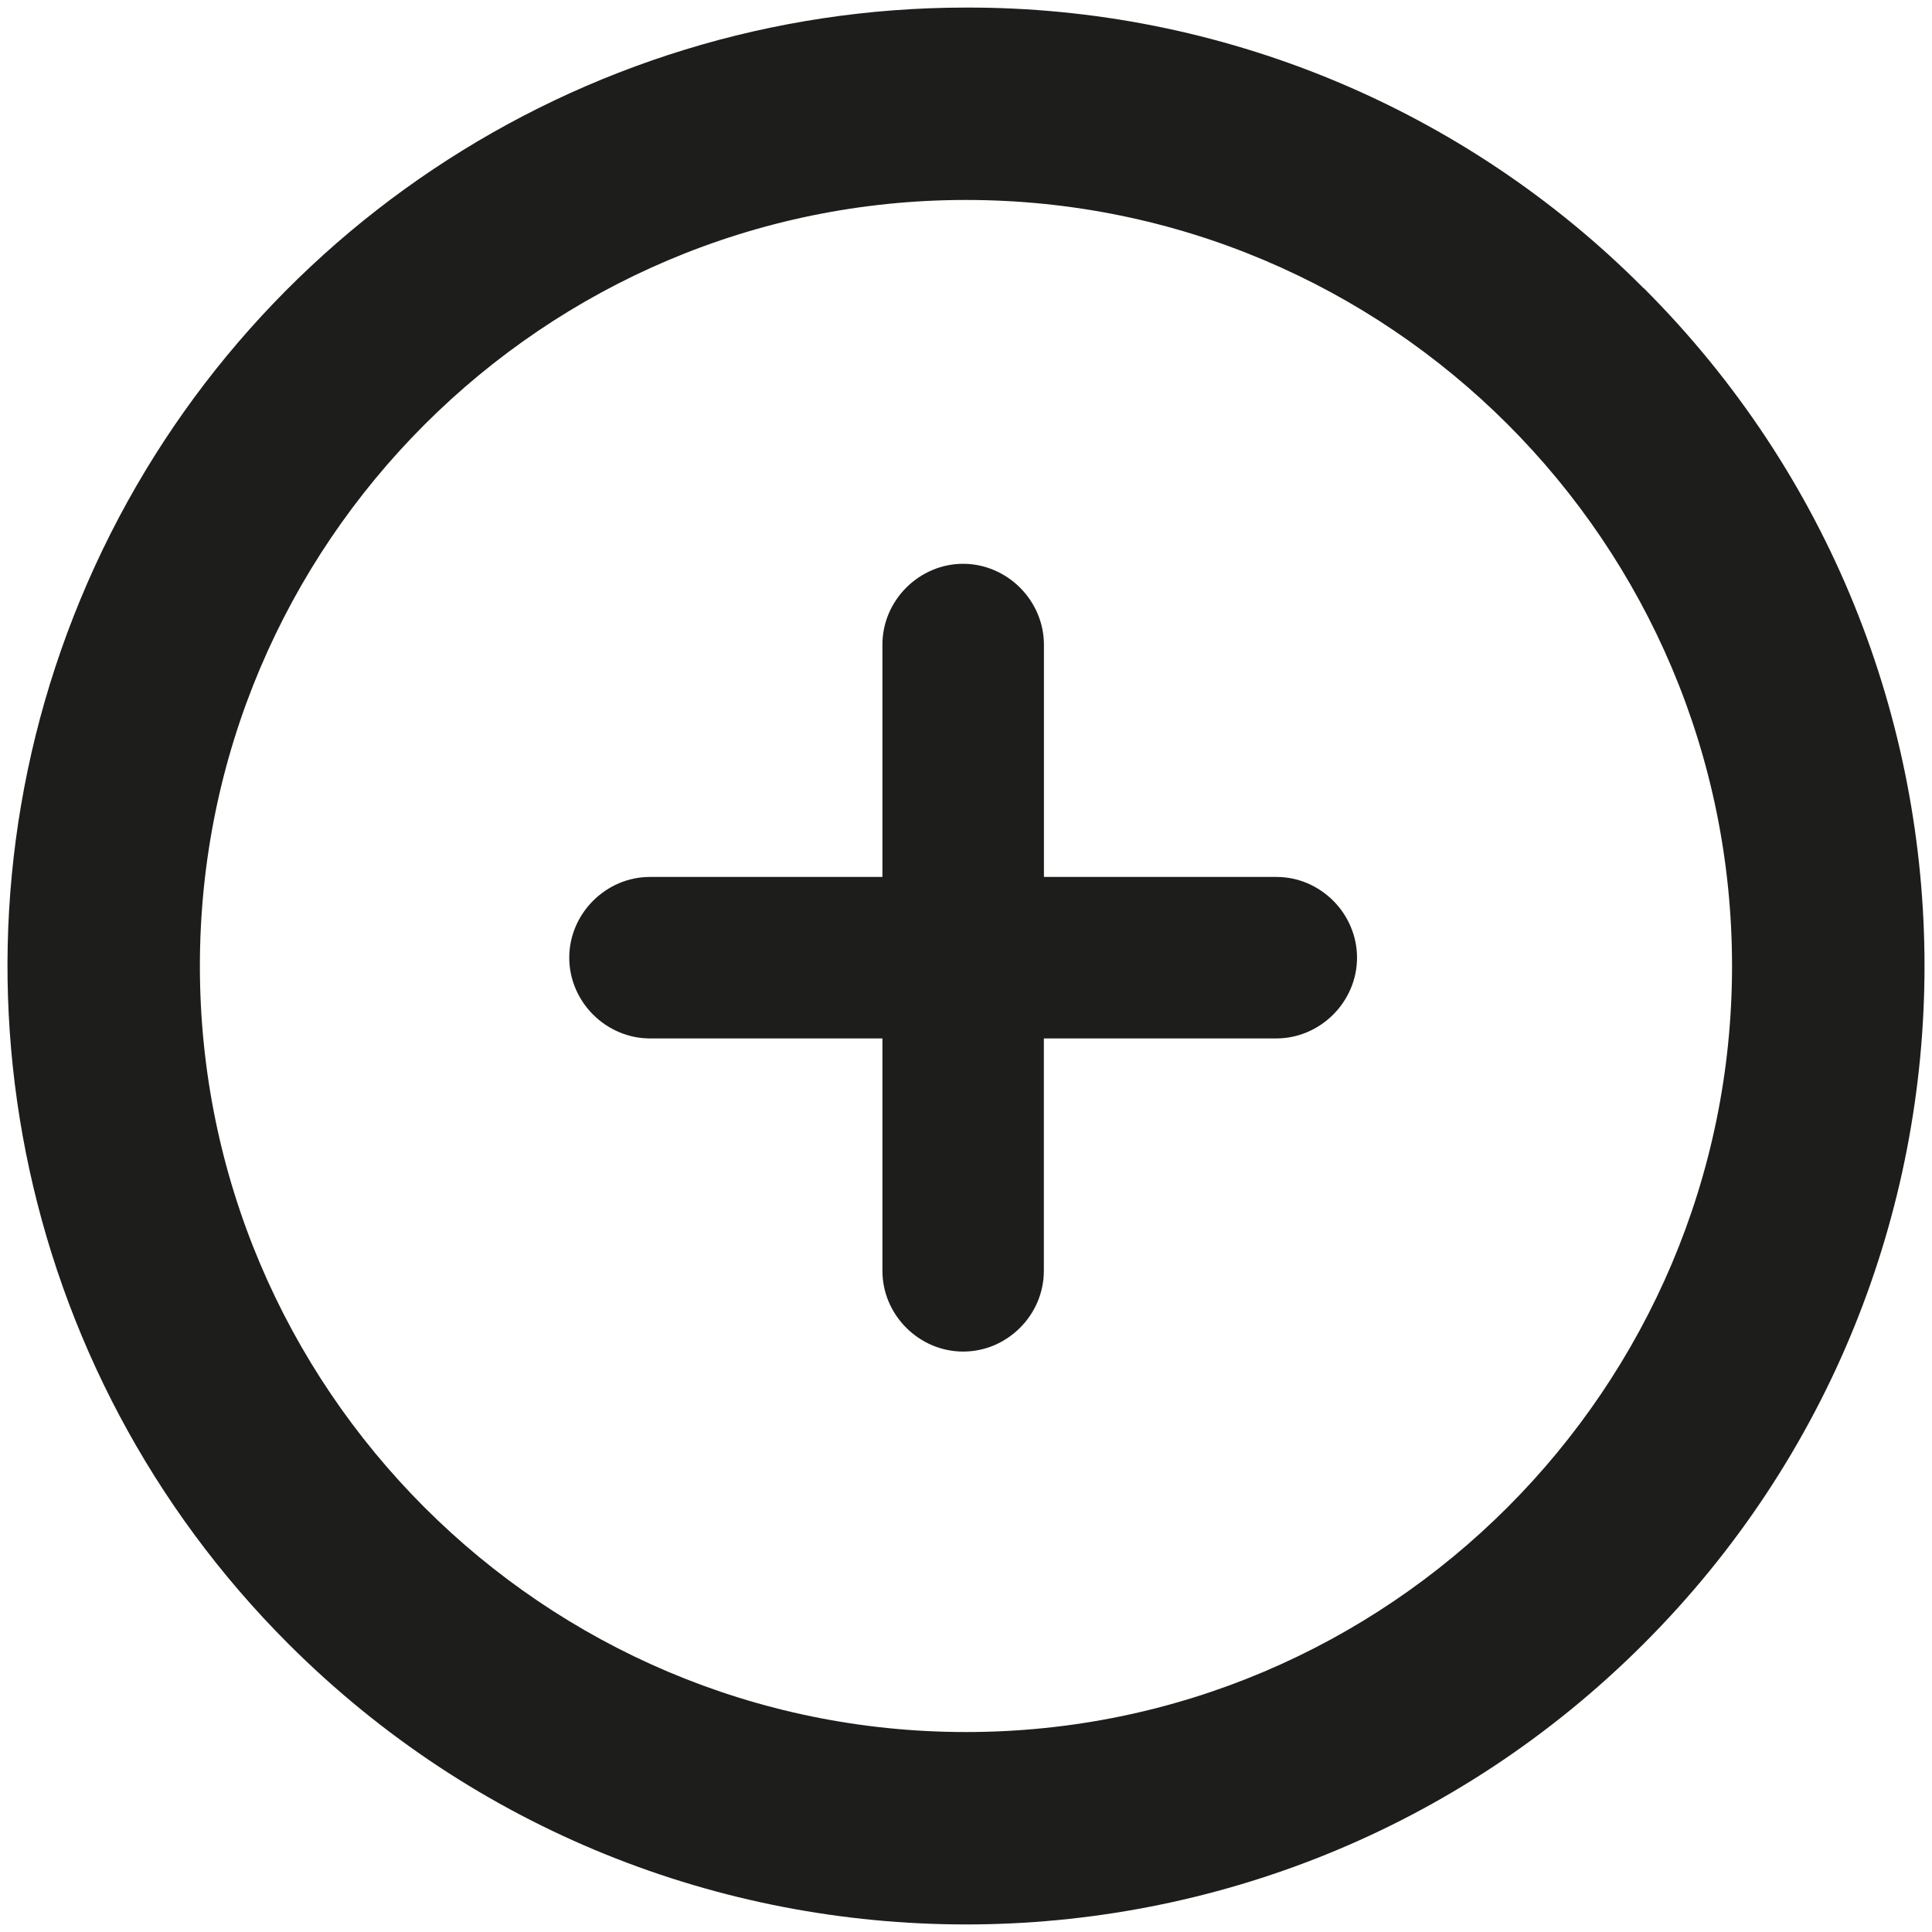
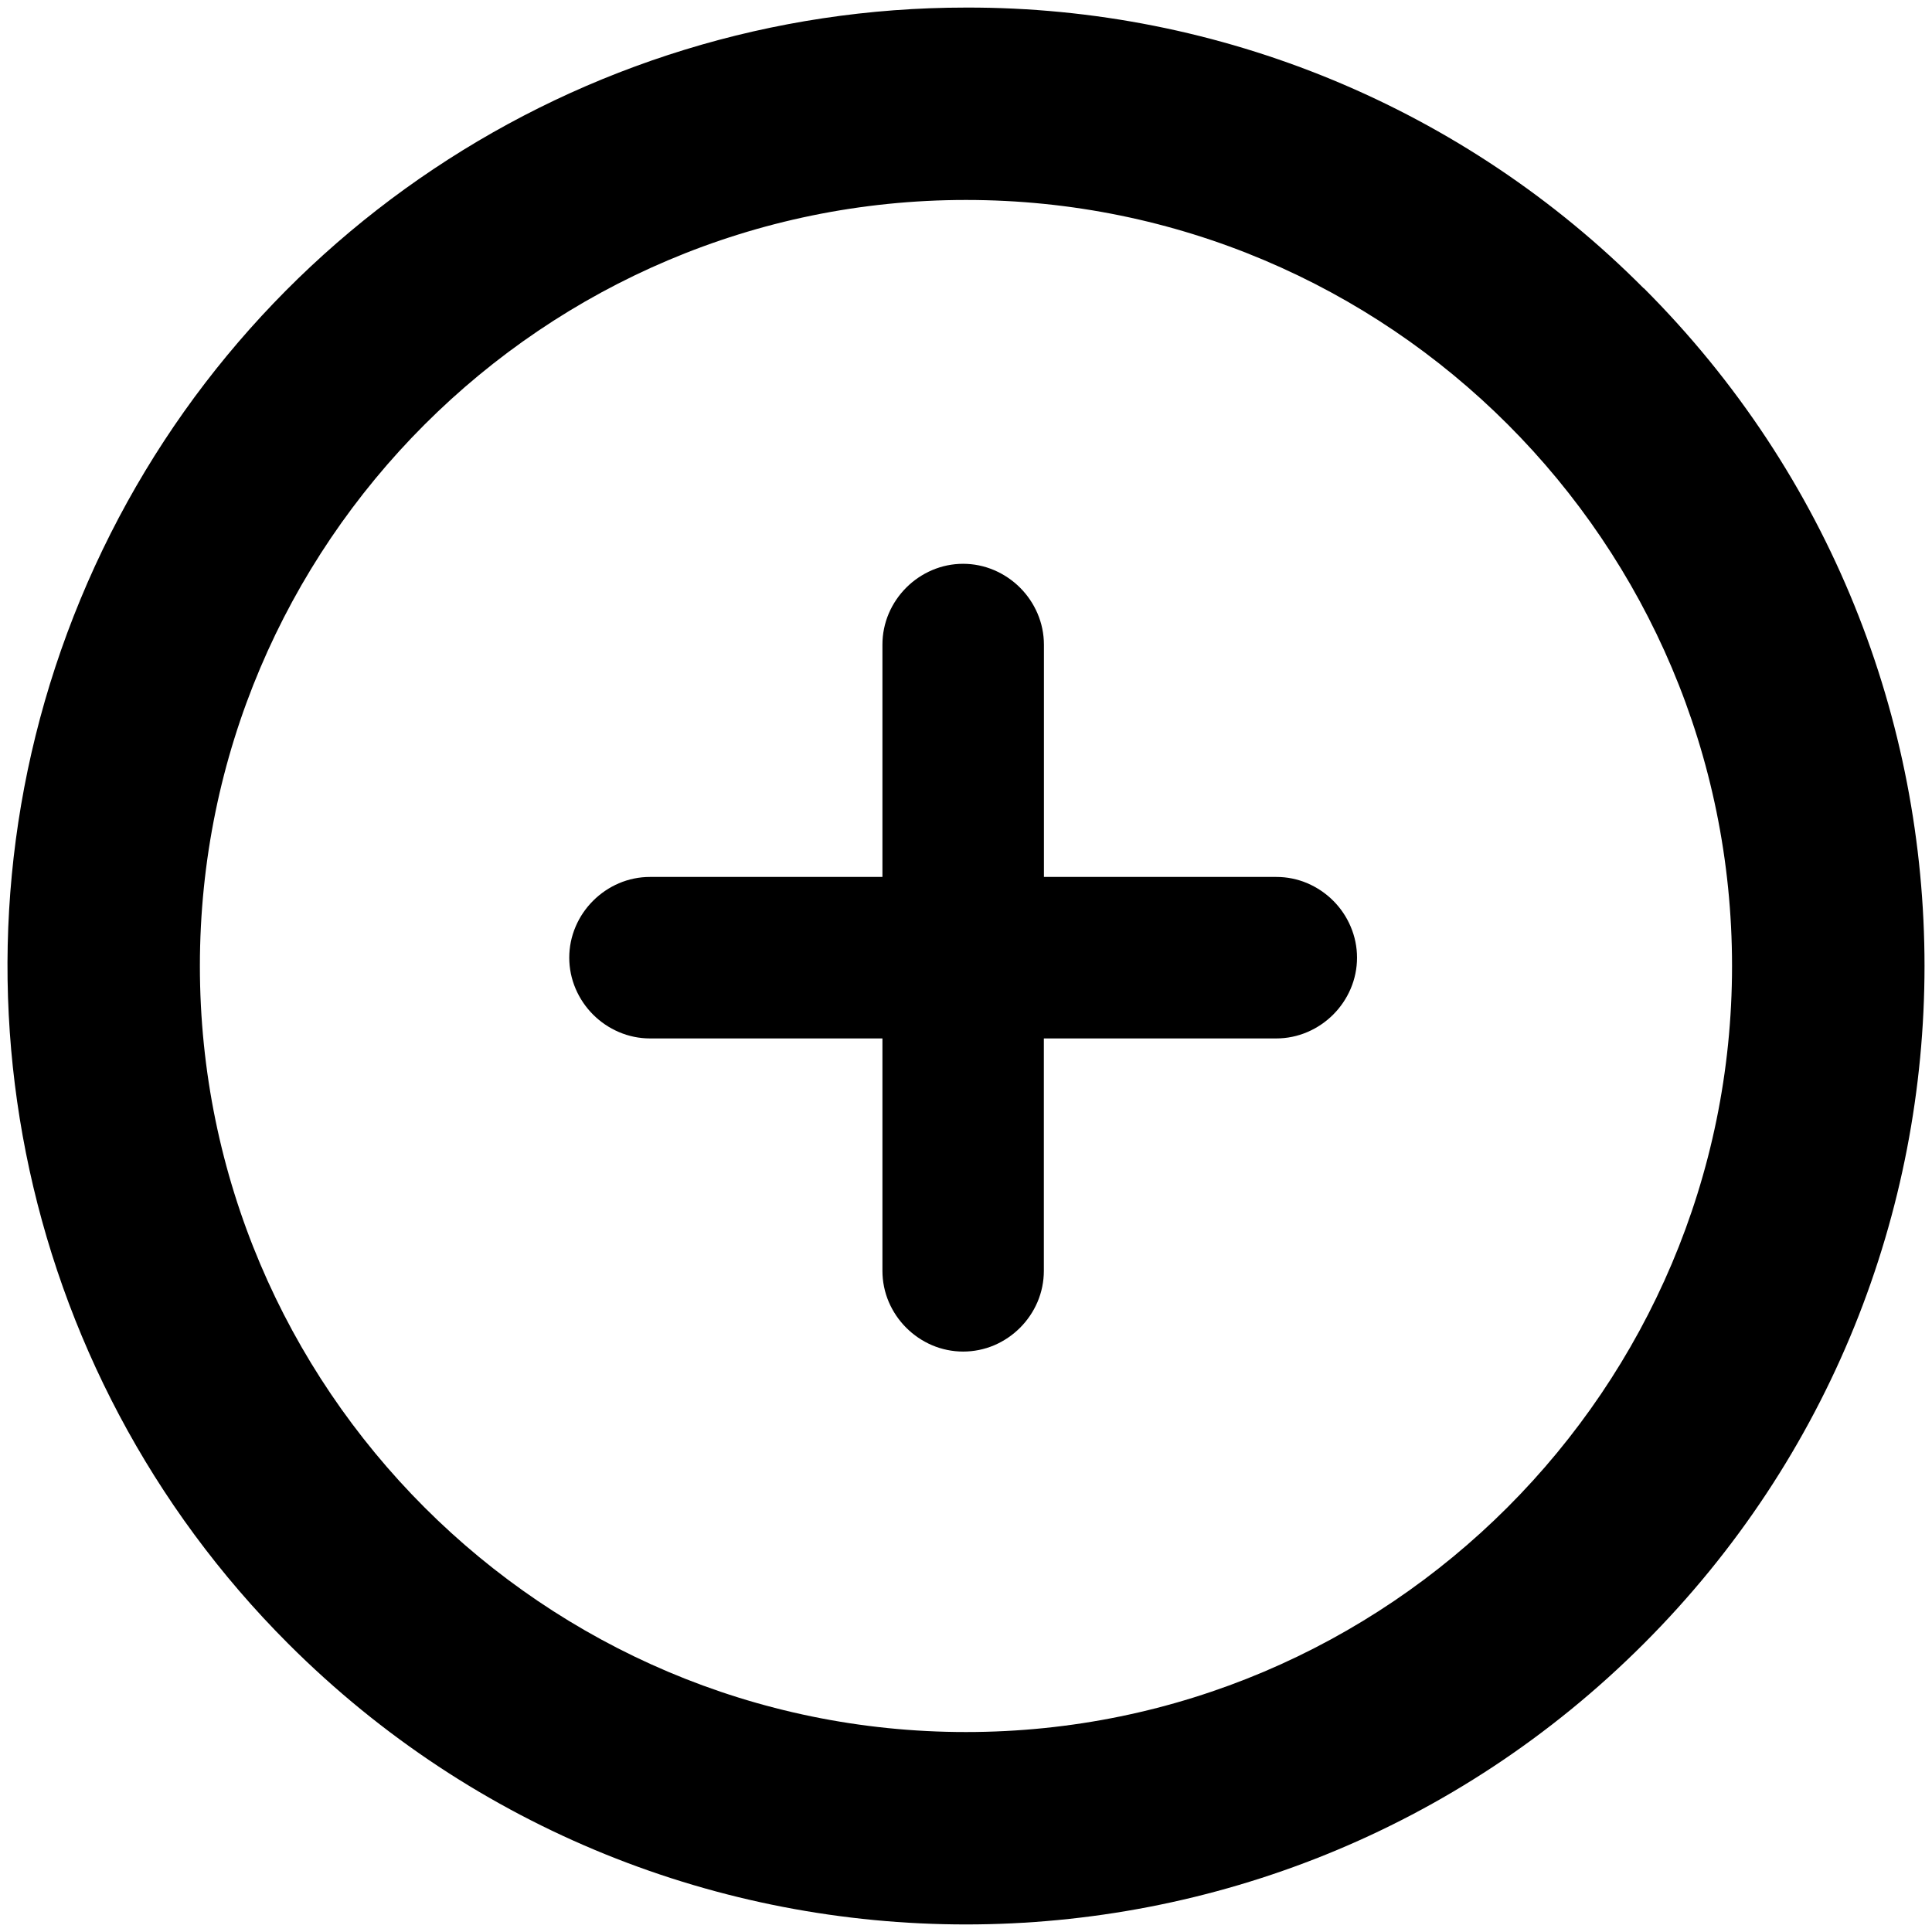
- <svg xmlns="http://www.w3.org/2000/svg" id="Layer_1" data-name="Layer 1" viewBox="0 0 510.24 510.24">
-   <defs>
-     <style>.cls-1{fill:#1d1d1b;}</style>
-   </defs>
-   <path class="cls-1" d="M434.1,76.14A251.46,251.46,0,0,0,255.12,2h0a253.12,253.12,0,0,0-179,432.1,253.12,253.12,0,1,0,358-358Zm-179,381.29c-111.55,0-202.31-90.76-202.31-202.31S143.57,52.81,255.12,52.81A202.31,202.31,0,0,1,457.43,255.12C457.43,366.67,366.67,457.43,255.12,457.43Z" />
-   <path class="cls-1" d="M352.11,237.89a21.66,21.66,0,0,0-6.8-4.61,20.82,20.82,0,0,0-8.23-1.68H275.7V170.22A21,21,0,0,0,274,162a21.76,21.76,0,0,0-11.42-11.41,20.86,20.86,0,0,0-16.45,0A21.76,21.76,0,0,0,234.73,162a21,21,0,0,0-1.68,8.23V231.6H171.67a20.82,20.82,0,0,0-8.23,1.68,21.66,21.66,0,0,0-6.8,4.61,21.44,21.44,0,0,0-4.61,6.8,20.88,20.88,0,0,0,0,16.46,21.7,21.7,0,0,0,11.41,11.41,20.83,20.83,0,0,0,8.23,1.69h61.38v61.38a21,21,0,0,0,1.68,8.23,21.76,21.76,0,0,0,11.42,11.41,21,21,0,0,0,16.45,0A21.76,21.76,0,0,0,274,343.86a21,21,0,0,0,1.68-8.23V274.25h61.38a20.83,20.83,0,0,0,8.23-1.69,21.7,21.7,0,0,0,11.41-11.41,20.88,20.88,0,0,0,0-16.46A21.44,21.44,0,0,0,352.11,237.89Z" />
+ <svg xmlns="http://www.w3.org/2000/svg" id="new-annotation" data-name="new-annotation" viewBox="0 0 510.24 510.24">
+   <path d="M434.1,76.14A251.46,251.46,0,0,0,255.12,2h0a253.12,253.12,0,0,0-179,432.1,253.12,253.12,0,1,0,358-358Zm-179,381.29c-111.55,0-202.31-90.76-202.31-202.31S143.57,52.81,255.12,52.81A202.31,202.31,0,0,1,457.43,255.12C457.43,366.67,366.67,457.43,255.12,457.43Z" />
+   <path d="M352.11,237.89a21.66,21.66,0,0,0-6.8-4.61,20.82,20.82,0,0,0-8.23-1.68H275.7V170.22A21,21,0,0,0,274,162a21.76,21.76,0,0,0-11.42-11.41,20.86,20.86,0,0,0-16.45,0A21.76,21.76,0,0,0,234.73,162a21,21,0,0,0-1.68,8.23V231.6H171.67a20.82,20.82,0,0,0-8.23,1.68,21.66,21.66,0,0,0-6.8,4.61,21.44,21.44,0,0,0-4.61,6.8,20.88,20.88,0,0,0,0,16.46,21.7,21.7,0,0,0,11.41,11.41,20.83,20.83,0,0,0,8.23,1.69h61.38v61.38a21,21,0,0,0,1.68,8.23,21.76,21.76,0,0,0,11.42,11.41,21,21,0,0,0,16.45,0A21.76,21.76,0,0,0,274,343.86a21,21,0,0,0,1.68-8.23V274.25h61.38a20.83,20.83,0,0,0,8.23-1.69,21.7,21.7,0,0,0,11.41-11.41,20.88,20.88,0,0,0,0-16.46A21.44,21.44,0,0,0,352.11,237.89Z" />
</svg>
